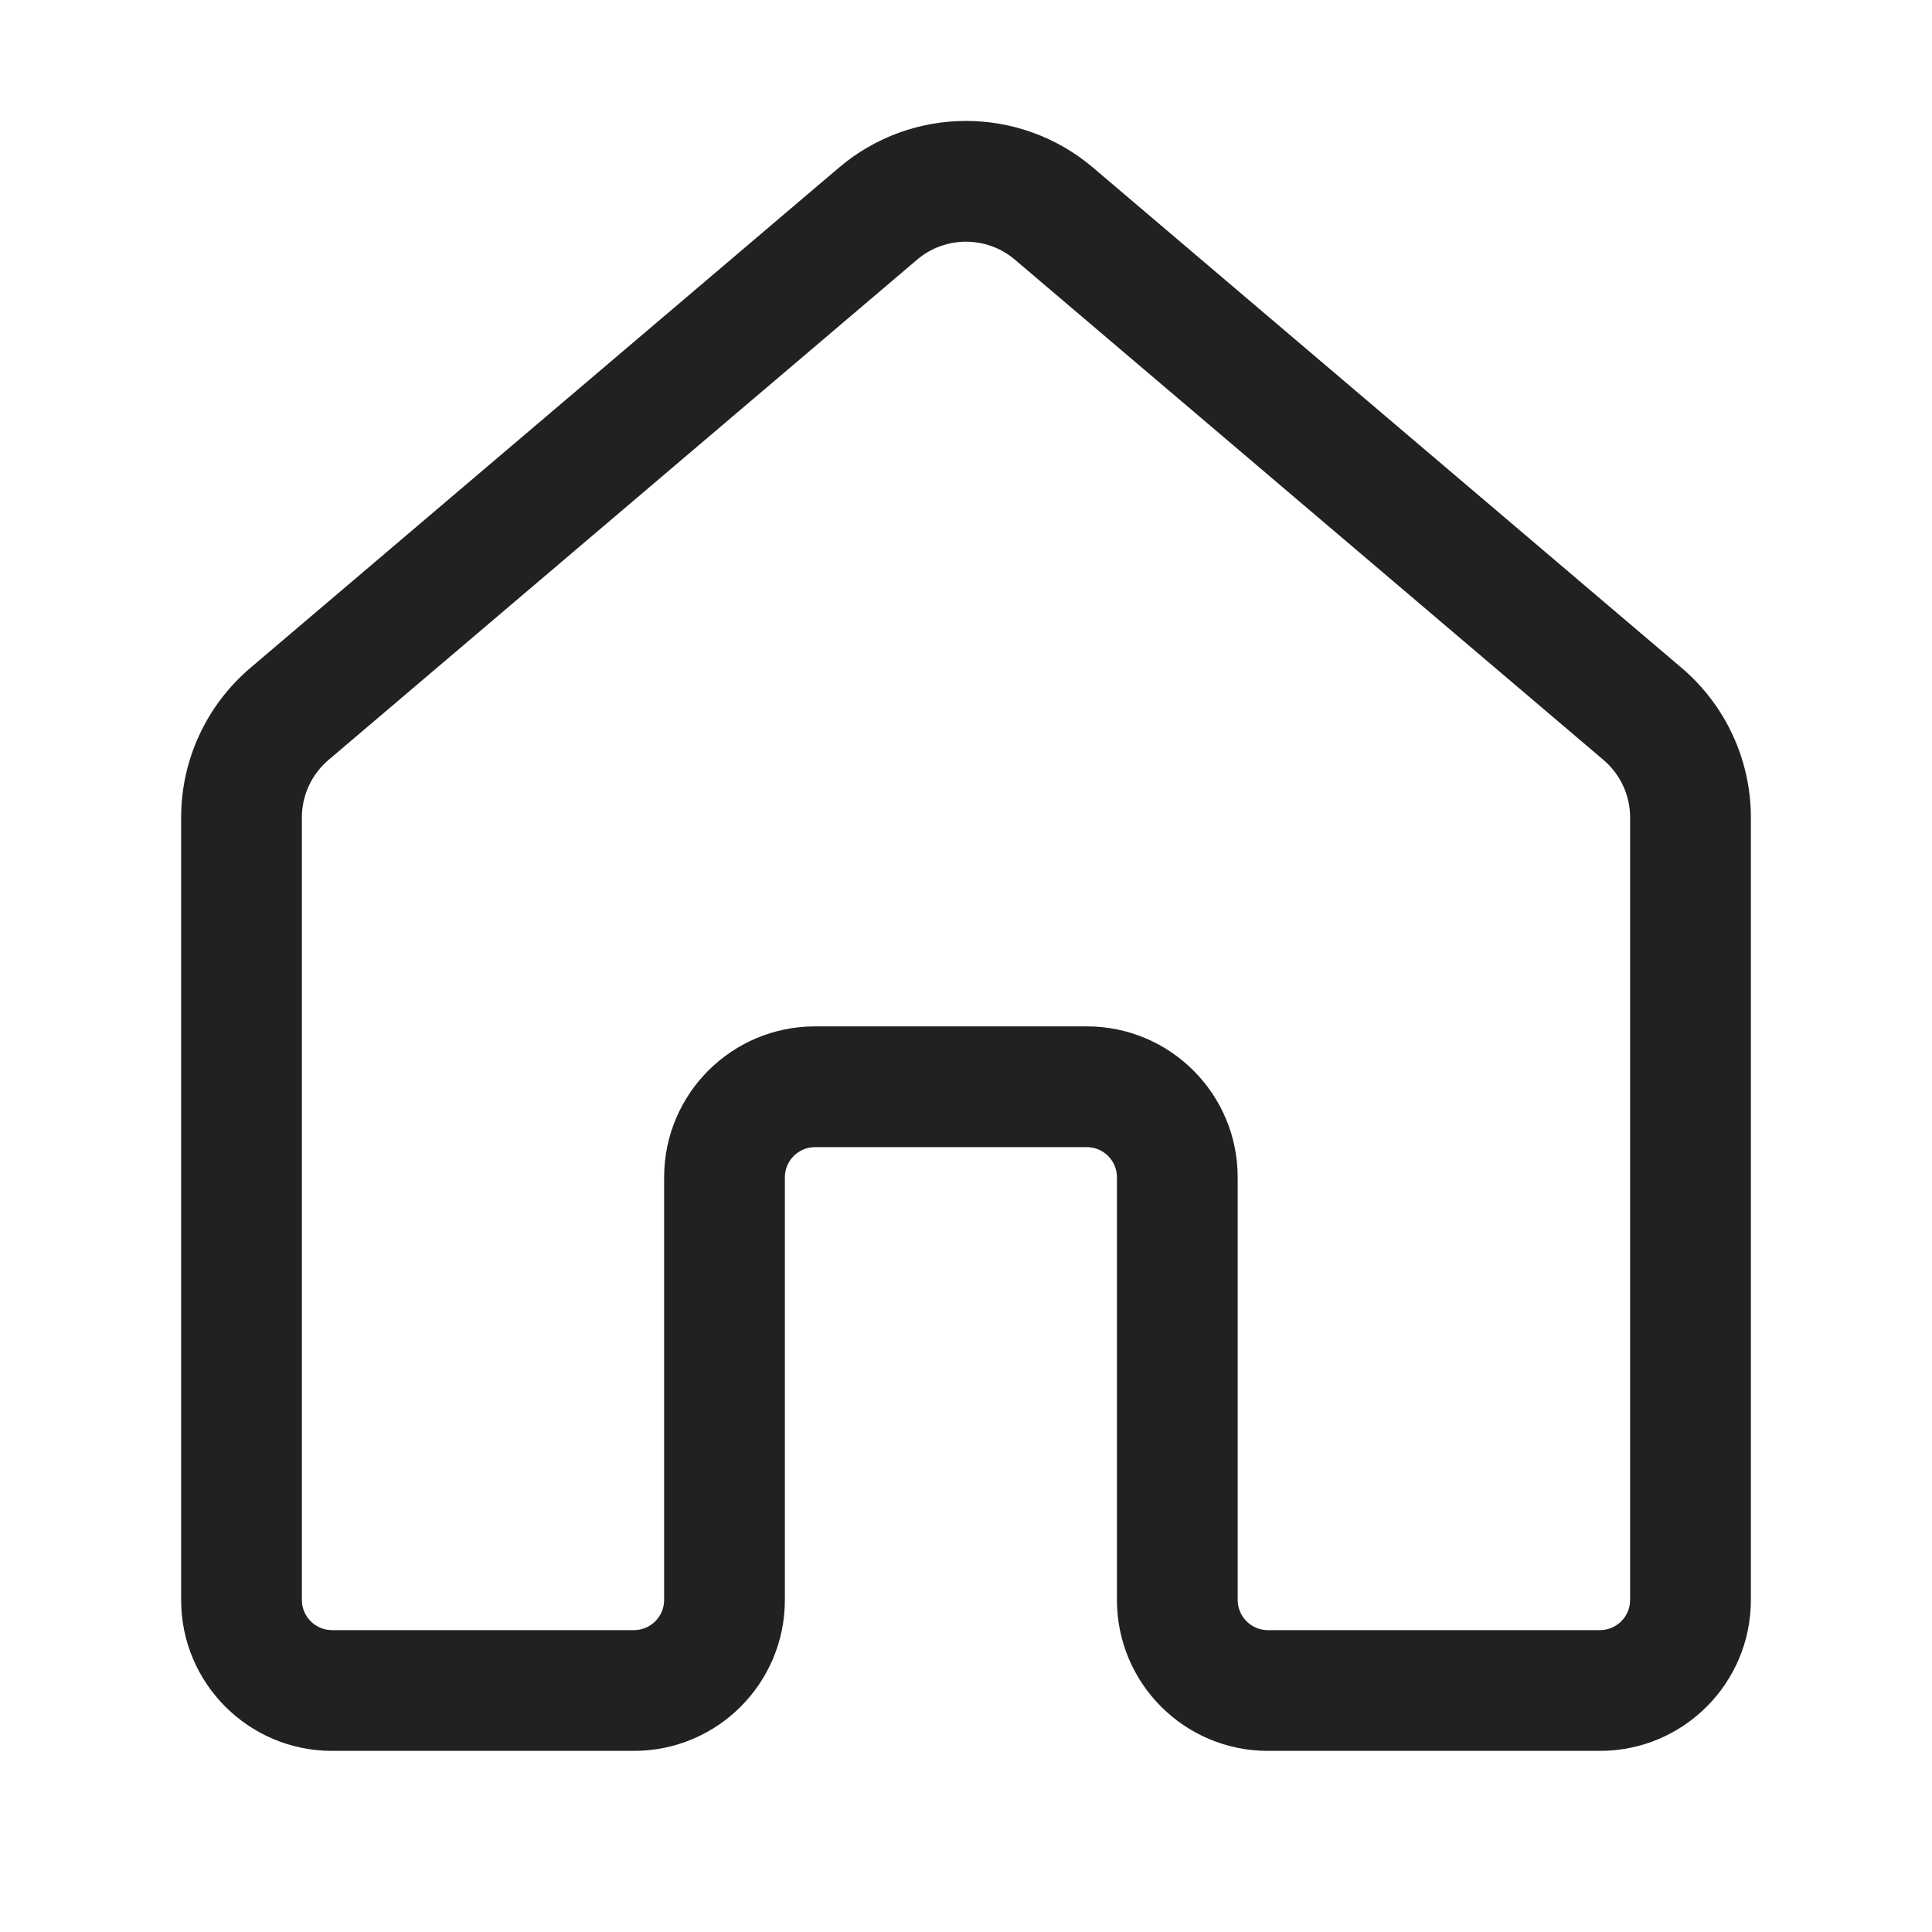
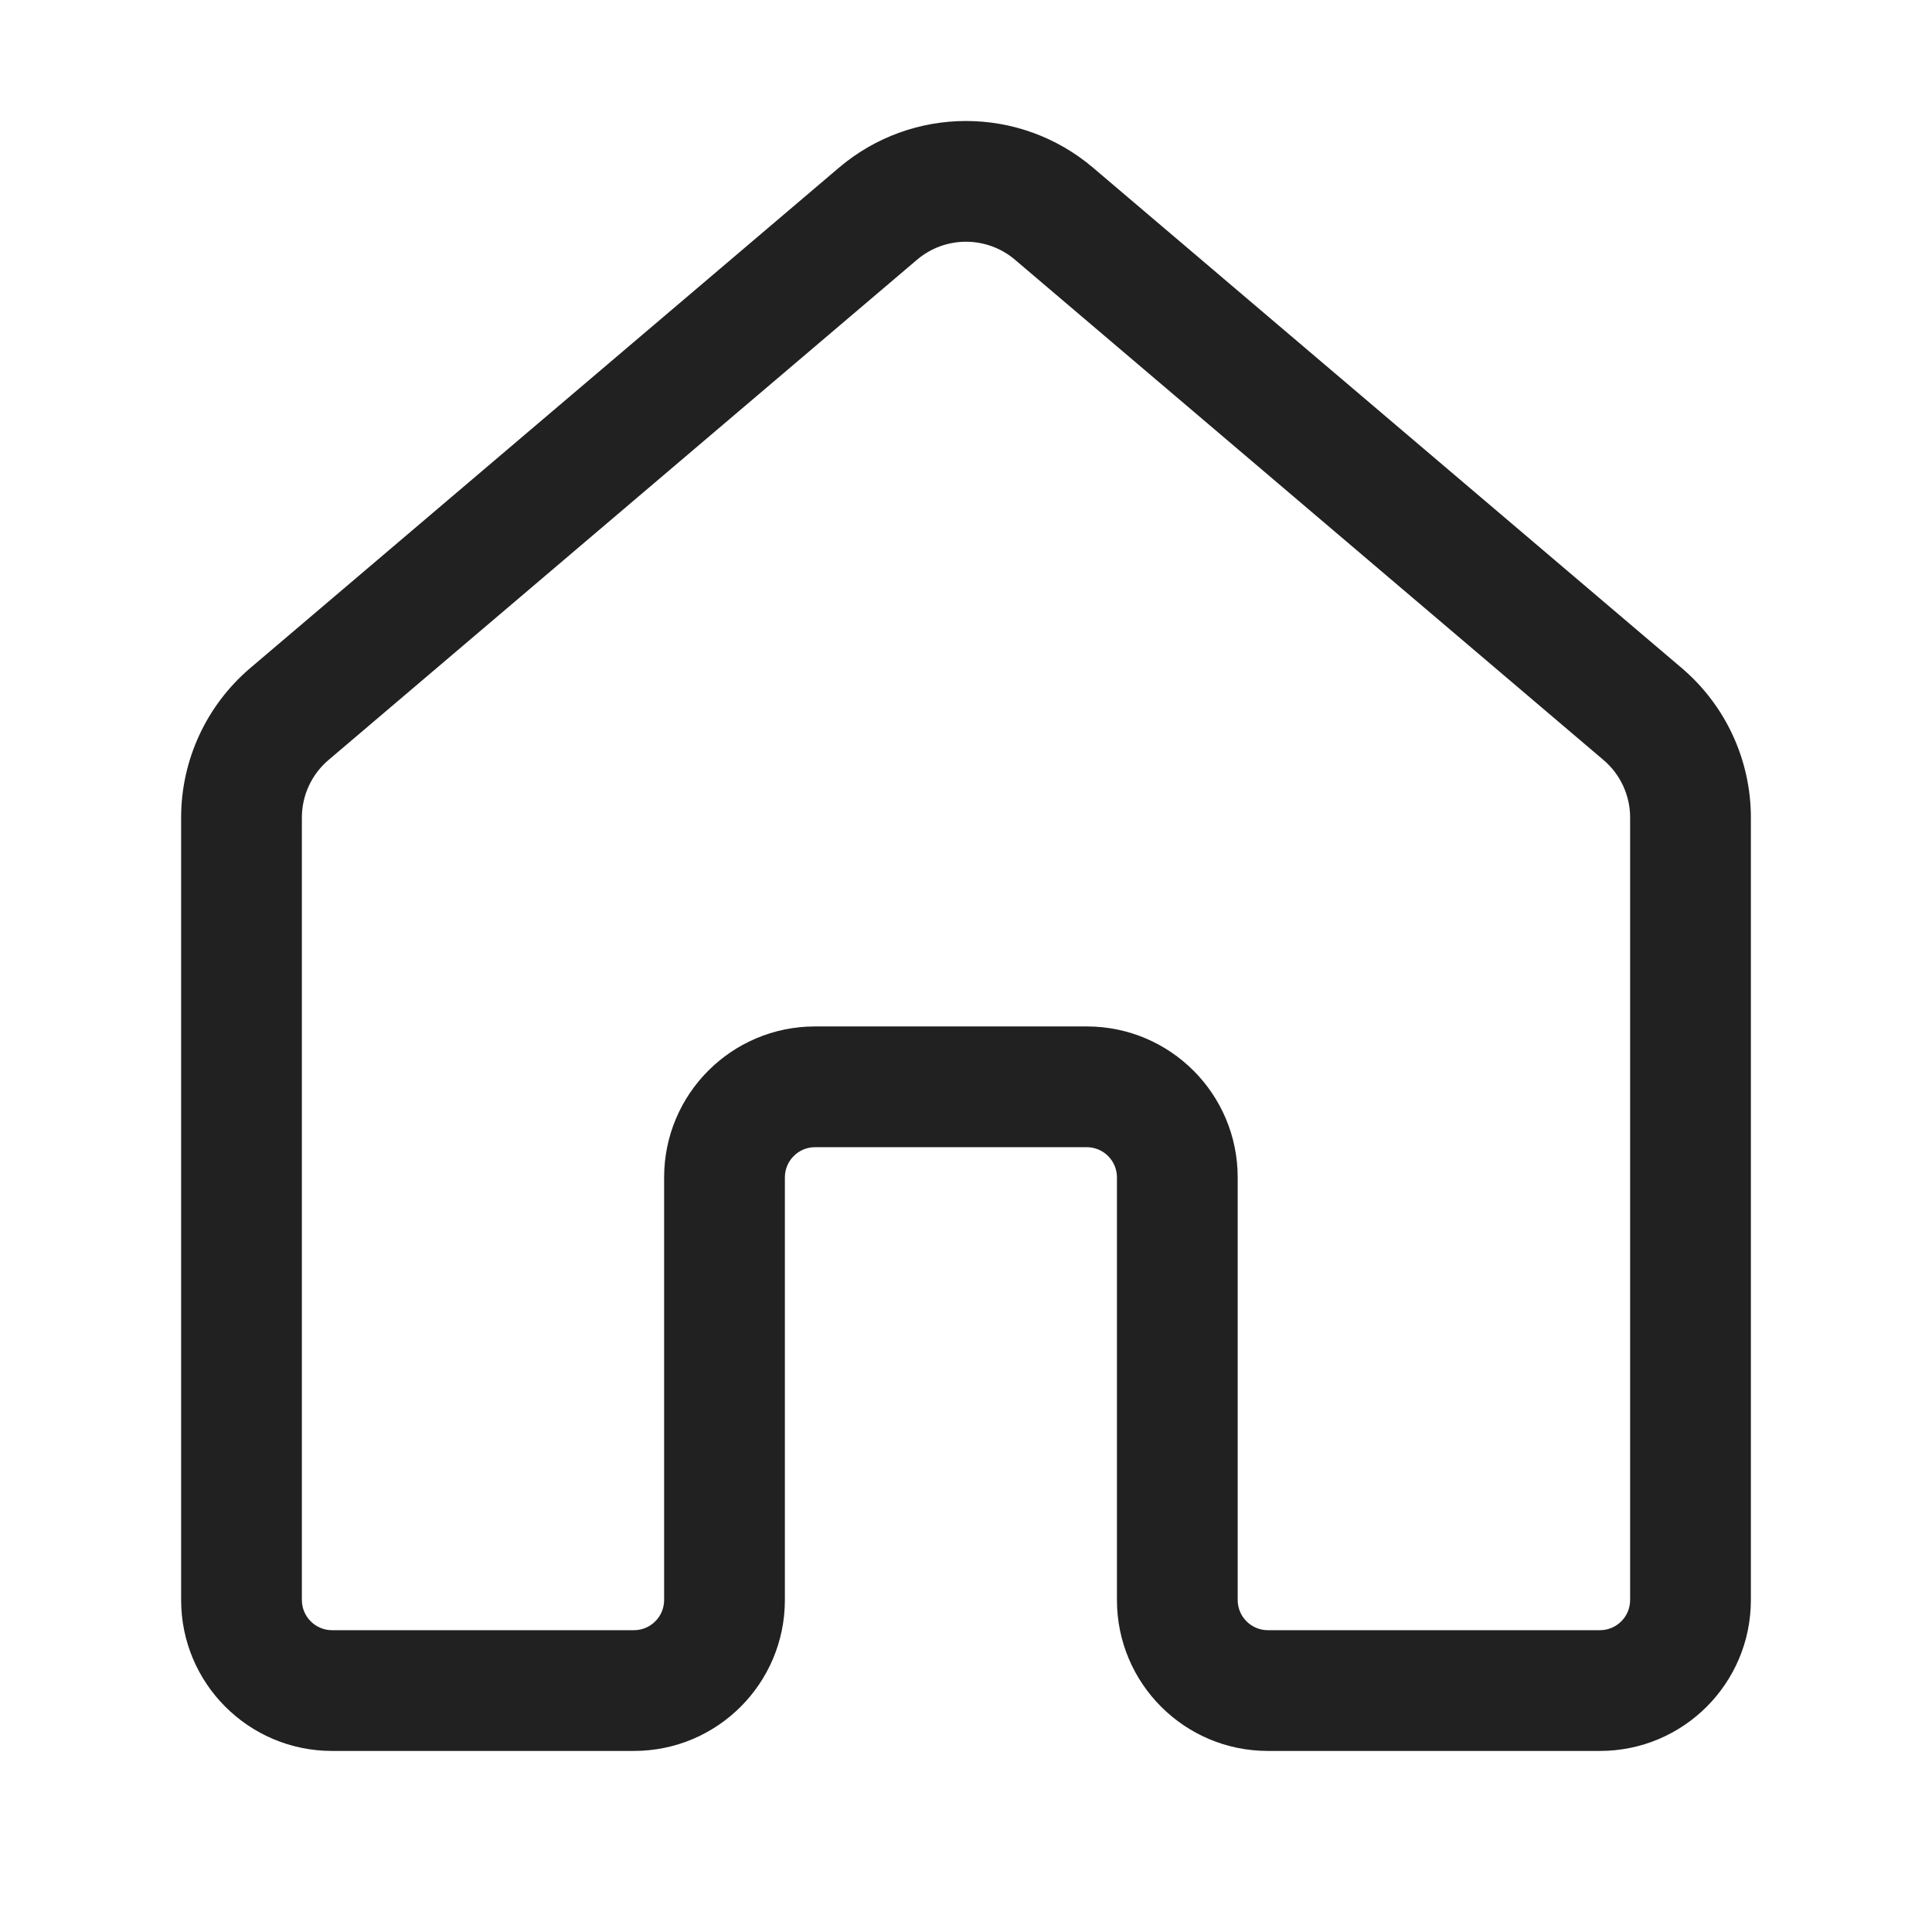
<svg xmlns="http://www.w3.org/2000/svg" width="32" height="32" viewBox="0 0 32 32" fill="none">
-   <path d="M16.81 4.301C16.343 3.904 15.657 3.904 15.19 4.301L5.44 12.588C5.161 12.826 5 13.174 5 13.54V26.5C5 26.776 5.224 27 5.5 27H10.5C10.776 27 11 26.776 11 26.5V19.5C11 18.119 12.119 17 13.5 17H18C19.381 17 20.5 18.119 20.5 19.5V26.5C20.5 26.776 20.724 27 21 27H26.5C26.776 27 27 26.776 27 26.5V13.54C27 13.174 26.839 12.826 26.56 12.588L16.81 4.301ZM13.895 2.777C15.109 1.745 16.891 1.745 18.105 2.777L27.855 11.064C28.581 11.682 29 12.587 29 13.54V26.5C29 27.881 27.881 29 26.5 29H21C19.619 29 18.5 27.881 18.5 26.5V19.5C18.5 19.224 18.276 19 18 19H13.5C13.224 19 13 19.224 13 19.5V26.5C13 27.881 11.881 29 10.5 29H5.5C4.119 29 3 27.881 3 26.5V13.54C3 12.587 3.419 11.682 4.145 11.064L13.895 2.777Z" fill="#212121" />
+   <path d="M16.81 4.301C16.343 3.905 15.657 3.905 15.19 4.301L5.44 12.589C5.161 12.826 5 13.175 5 13.541V26.501C5 26.777 5.224 27.001 5.5 27.001H10.5C10.776 27.001 11 26.777 11 26.501V19.501C11 18.12 12.119 17.001 13.5 17.001H18C19.381 17.001 20.5 18.12 20.5 19.501V26.501C20.5 26.777 20.724 27.001 21 27.001H26.5C26.776 27.001 27 26.777 27 26.501V13.541C27 13.175 26.839 12.826 26.56 12.589L16.81 4.301ZM13.895 2.778C15.109 1.746 16.891 1.746 18.105 2.778L27.855 11.065C28.581 11.683 29 12.588 29 13.541V26.501C29 27.882 27.881 29.001 26.5 29.001H21C19.619 29.001 18.5 27.882 18.5 26.501V19.501C18.5 19.225 18.276 19.001 18 19.001H13.5C13.224 19.001 13 19.225 13 19.501V26.501C13 27.882 11.881 29.001 10.5 29.001H5.5C4.119 29.001 3 27.882 3 26.501V13.541C3 12.588 3.419 11.683 4.145 11.065L13.895 2.778Z" fill="#212121" />
</svg>
